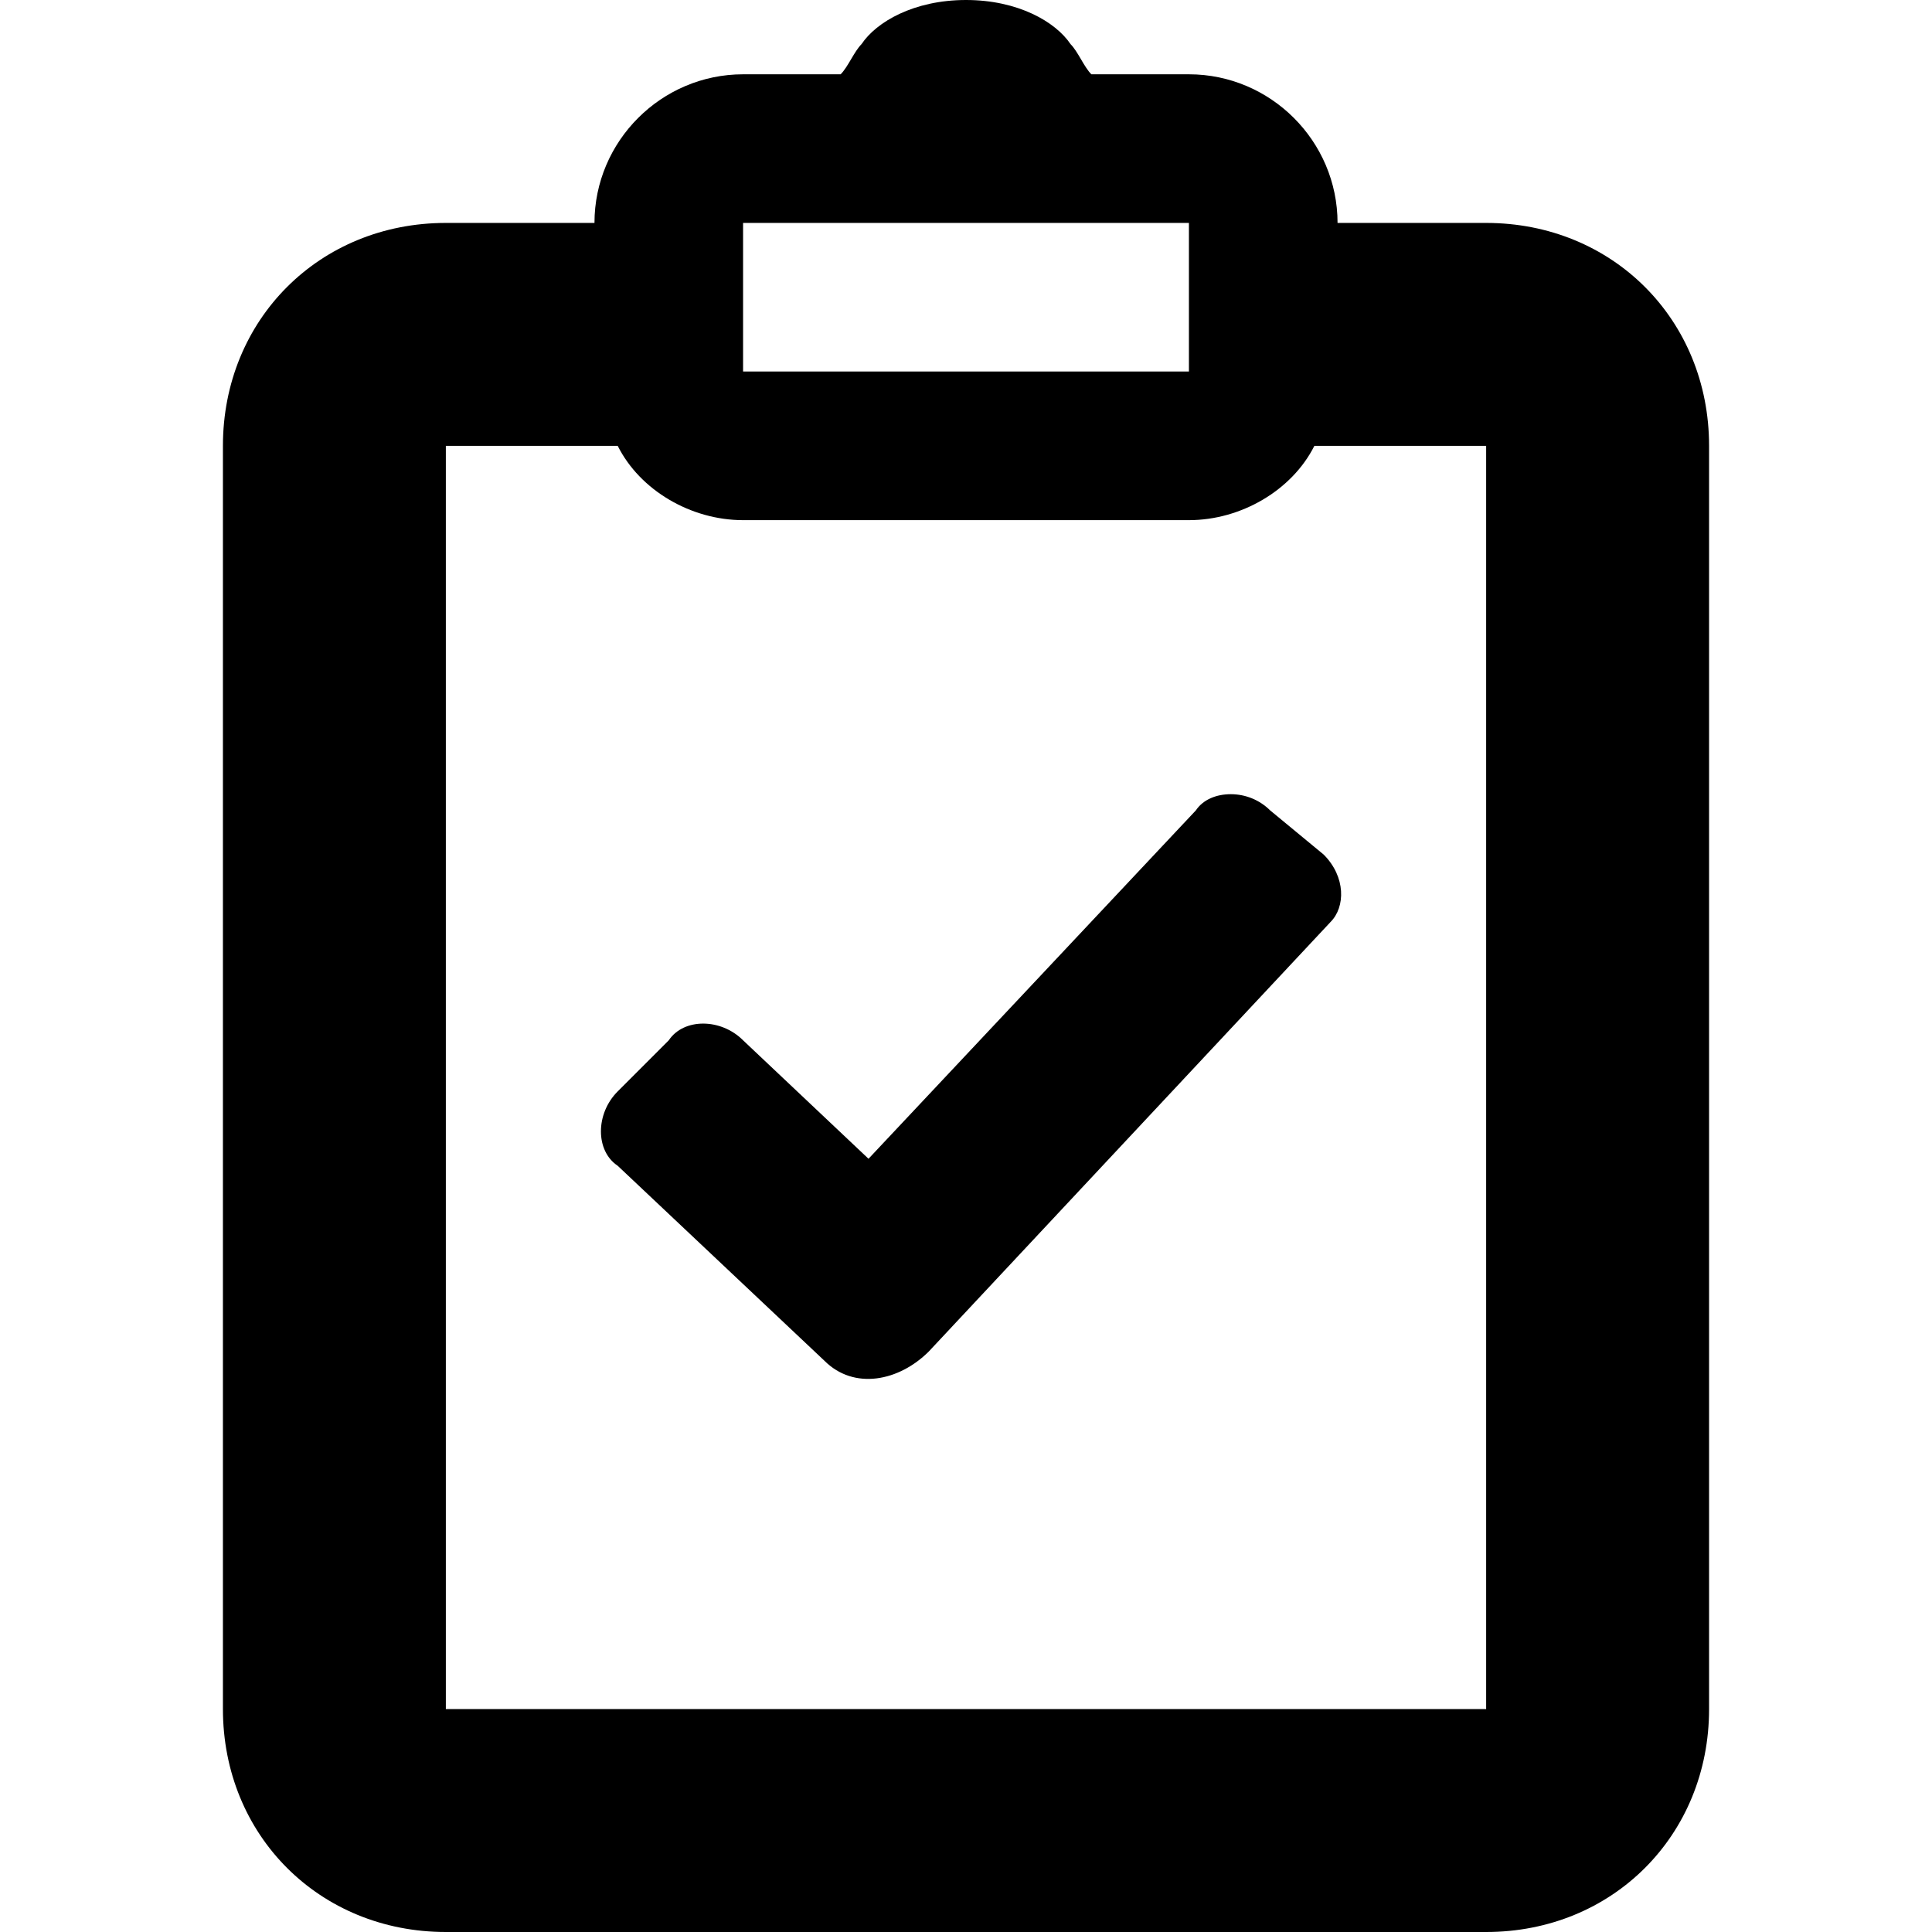
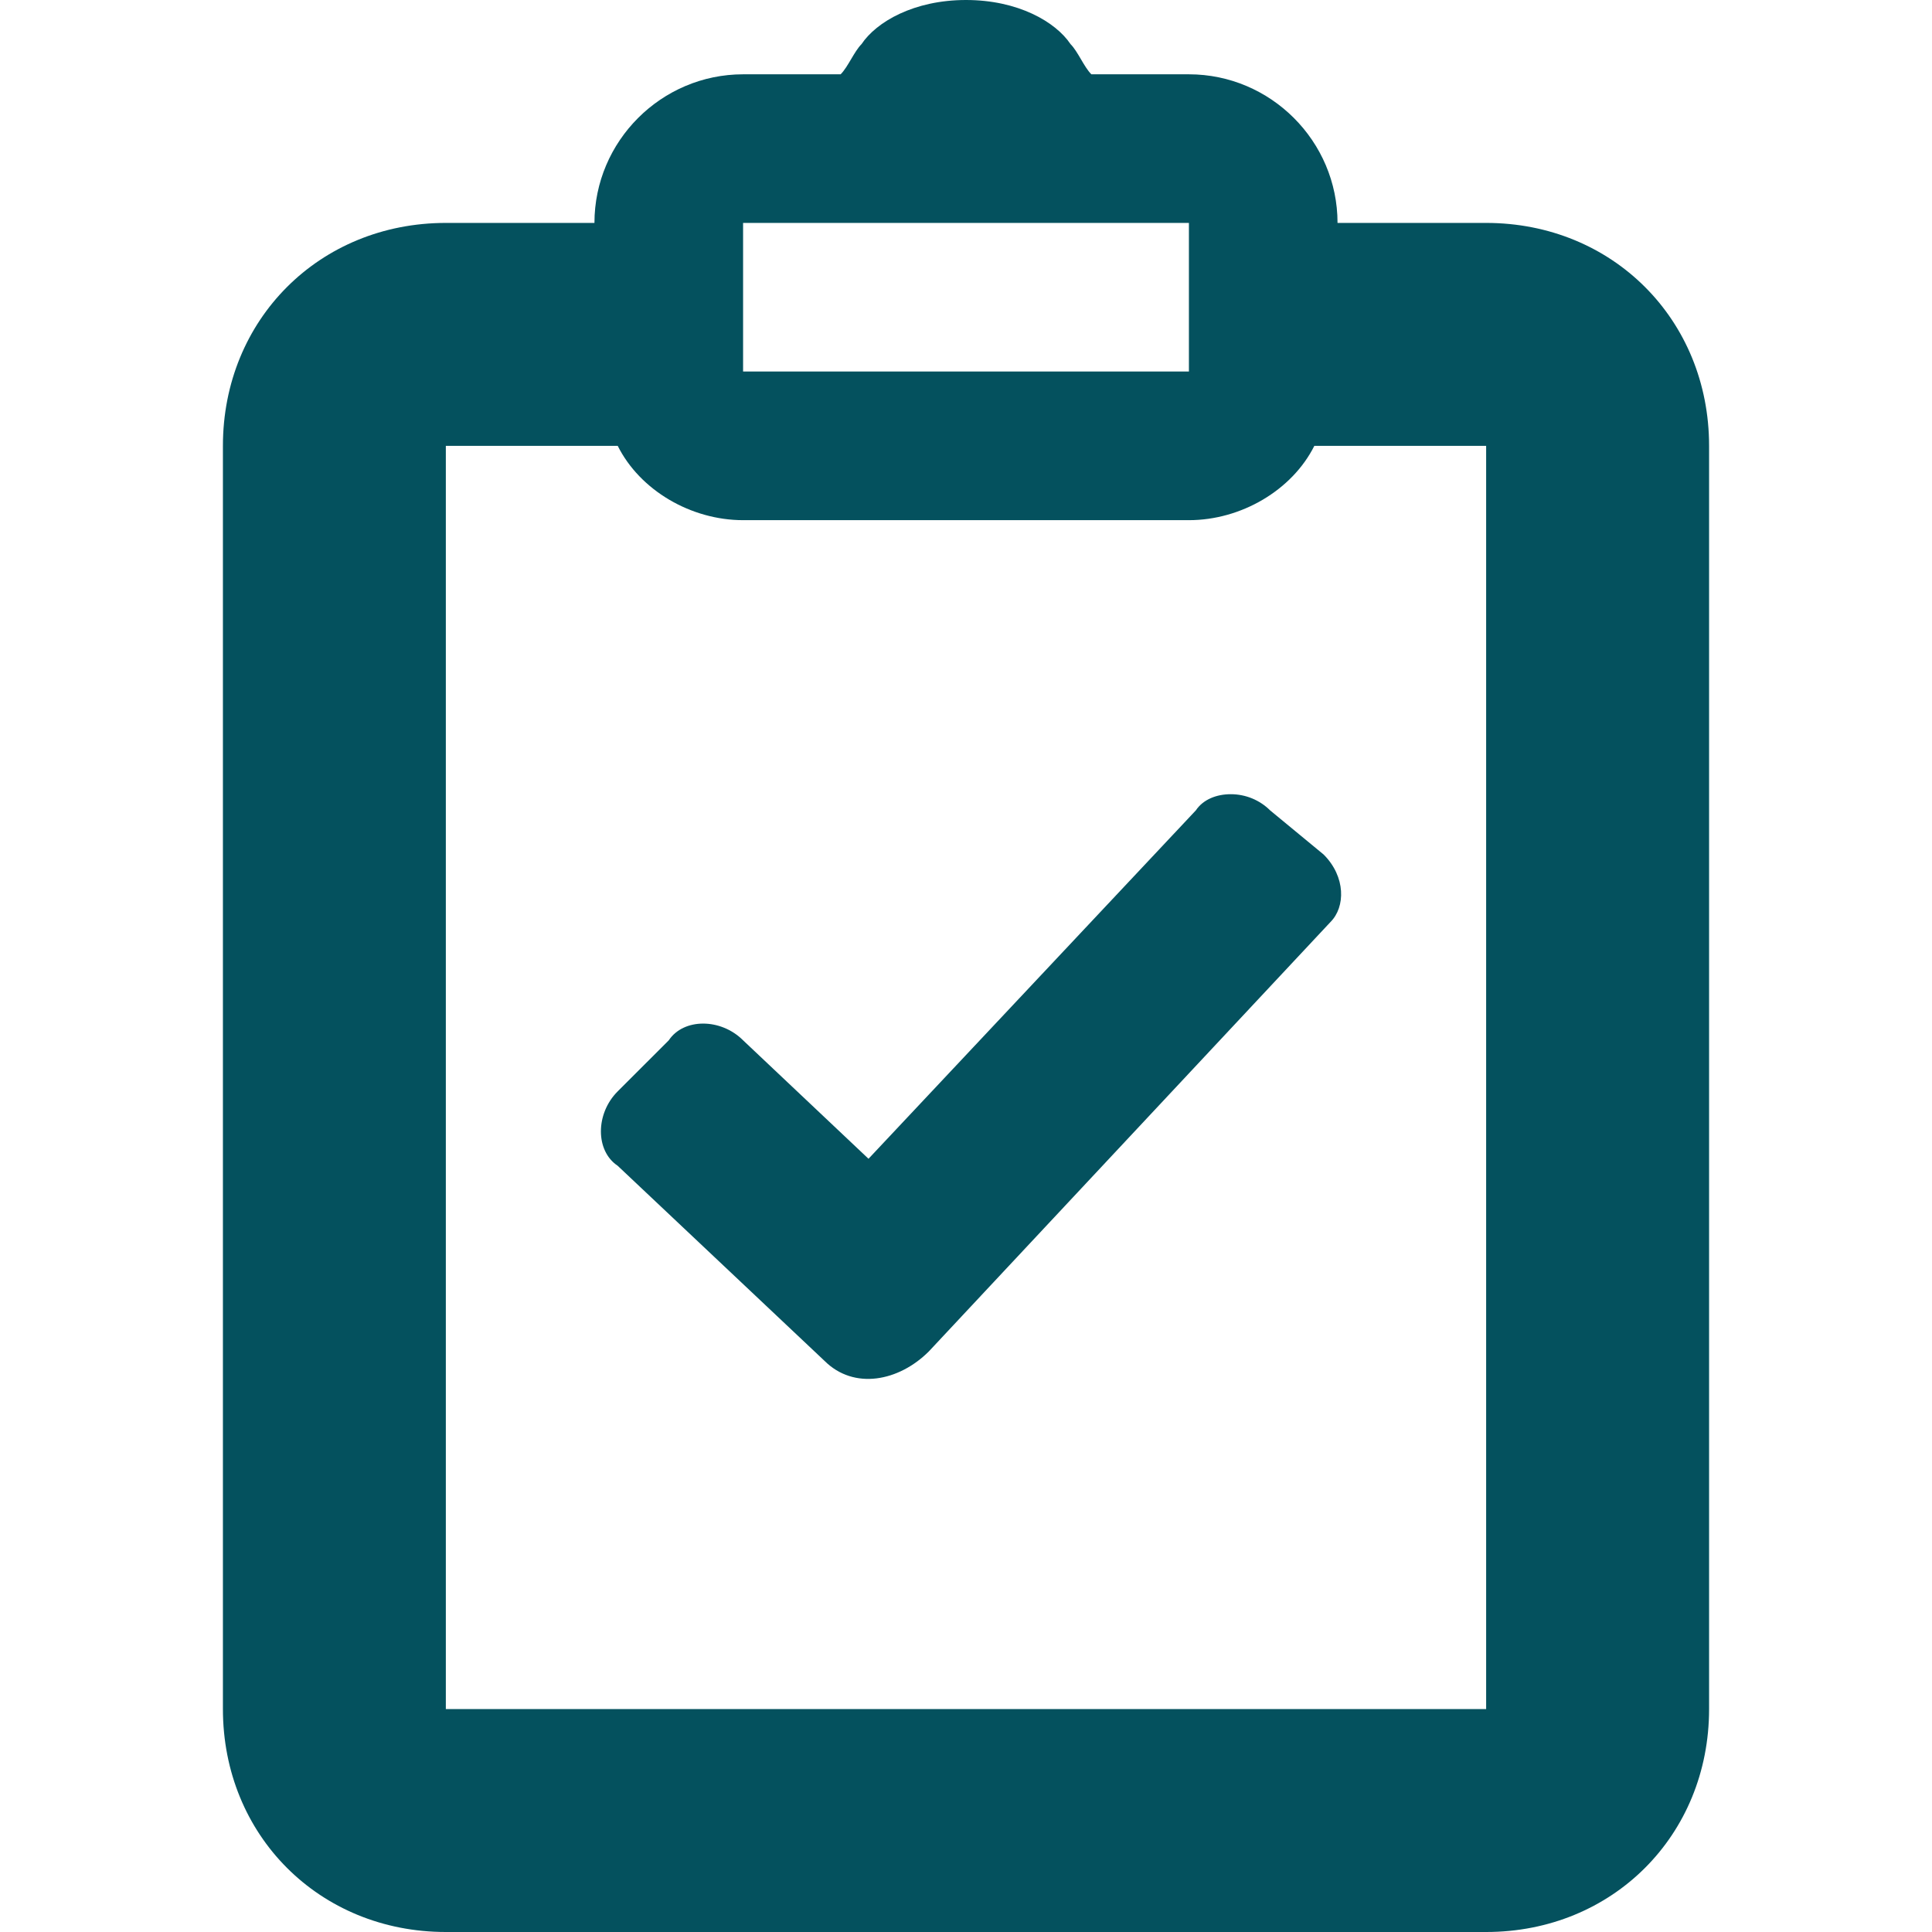
- <svg xmlns="http://www.w3.org/2000/svg" width="70" height="70" viewBox="0 0 70 70" fill="none">
-   <path d="M35 0C33.116 0 31.753 0.792 31.215 1.599C30.946 1.868 30.727 2.423 30.458 2.692H26.923C23.962 2.692 21.539 5.115 21.539 8.077H16.154C11.577 8.077 8.077 11.577 8.077 16.154V61.923C8.077 66.5 11.577 70 16.154 70H53.846C58.423 70 61.923 66.5 61.923 61.923V16.154C61.923 11.577 58.423 8.077 53.846 8.077H48.462C48.462 5.115 46.039 2.692 43.077 2.692H39.542C39.273 2.423 39.057 1.868 38.788 1.599C38.247 0.792 36.885 0 35 0ZM26.923 8.077H43.077V13.461H26.923V8.077ZM16.154 16.154H22.381C23.189 17.769 25.039 18.846 26.923 18.846H43.077C44.962 18.846 46.811 17.769 47.622 16.154H53.846V61.923H16.154V16.154ZM44.593 28.775C44.087 28.775 43.597 28.959 43.328 29.362L31.468 41.984L26.923 37.692C26.116 36.885 24.77 36.885 24.231 37.692L22.379 39.545C21.571 40.352 21.571 41.699 22.379 42.237L29.869 49.301C30.946 50.379 32.577 50.042 33.654 48.965L48.209 33.404C48.747 32.865 48.766 31.769 47.958 30.962L46.02 29.362C45.641 28.985 45.128 28.775 44.593 28.775Z" fill="black" />
+ <svg xmlns="http://www.w3.org/2000/svg" width="89" height="89" viewBox="0 0 89 89" fill="none">
+   <path d="M44.5 0C42.104 0 40.372 1.006 39.687 2.033C39.345 2.376 39.067 3.081 38.725 3.423H34.231C30.465 3.423 27.384 6.504 27.384 10.269H20.538C14.719 10.269 10.269 14.719 10.269 20.538V78.731C10.269 84.55 14.719 89 20.538 89H68.461C74.281 89 78.731 84.55 78.731 78.731V20.538C78.731 14.719 74.281 10.269 68.461 10.269H61.615C61.615 6.504 58.534 3.423 54.769 3.423H50.275C49.932 3.081 49.658 2.376 49.316 2.033C48.628 1.006 46.896 0 44.5 0ZM34.231 10.269H54.769V17.115H34.231V10.269ZM20.538 20.538H28.456C29.483 22.592 31.834 23.962 34.231 23.962H54.769C57.165 23.962 59.517 22.592 60.547 20.538H68.461V78.731H20.538V20.538ZM56.696 36.586C56.053 36.586 55.43 36.819 55.087 37.332L40.009 53.38L34.231 47.923C33.204 46.896 31.492 46.896 30.808 47.923L28.452 50.278C27.425 51.305 27.425 53.017 28.452 53.701L37.975 62.683C39.345 64.053 41.419 63.625 42.788 62.255L61.293 42.47C61.978 41.785 62.002 40.392 60.975 39.365L58.511 37.332C58.029 36.852 57.376 36.586 56.696 36.586Z" fill="#04515E" />
</svg>
